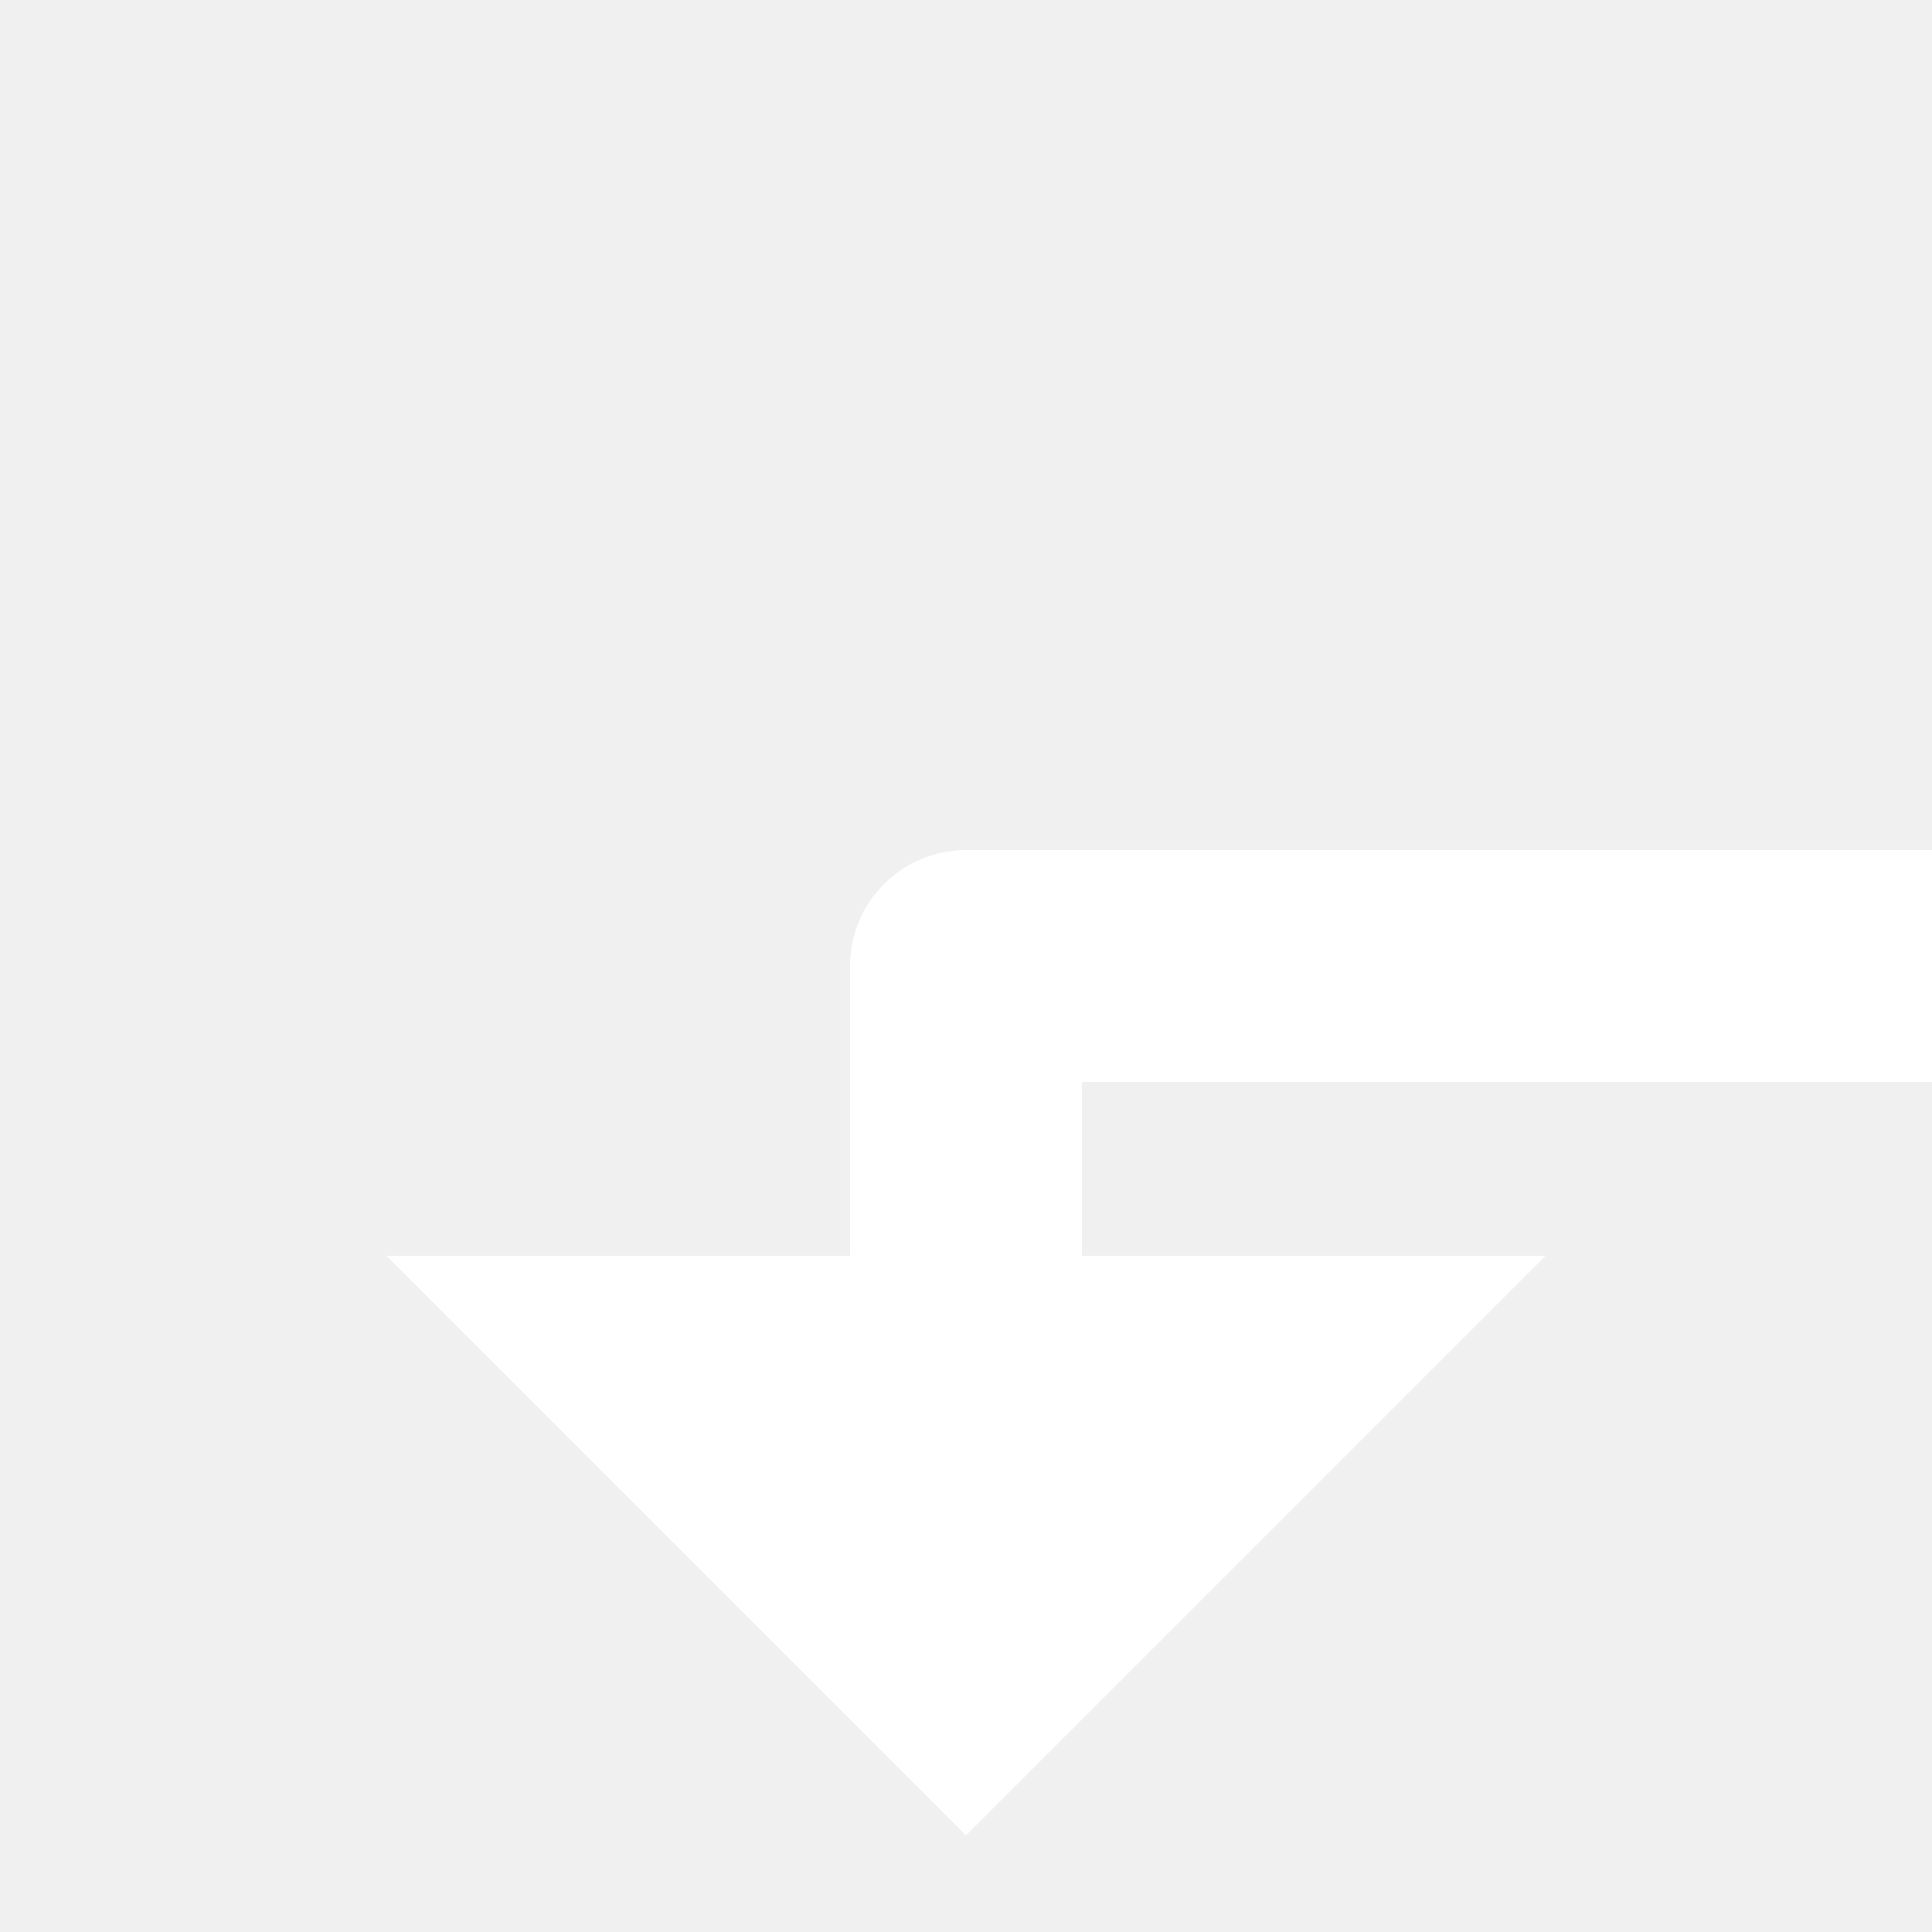
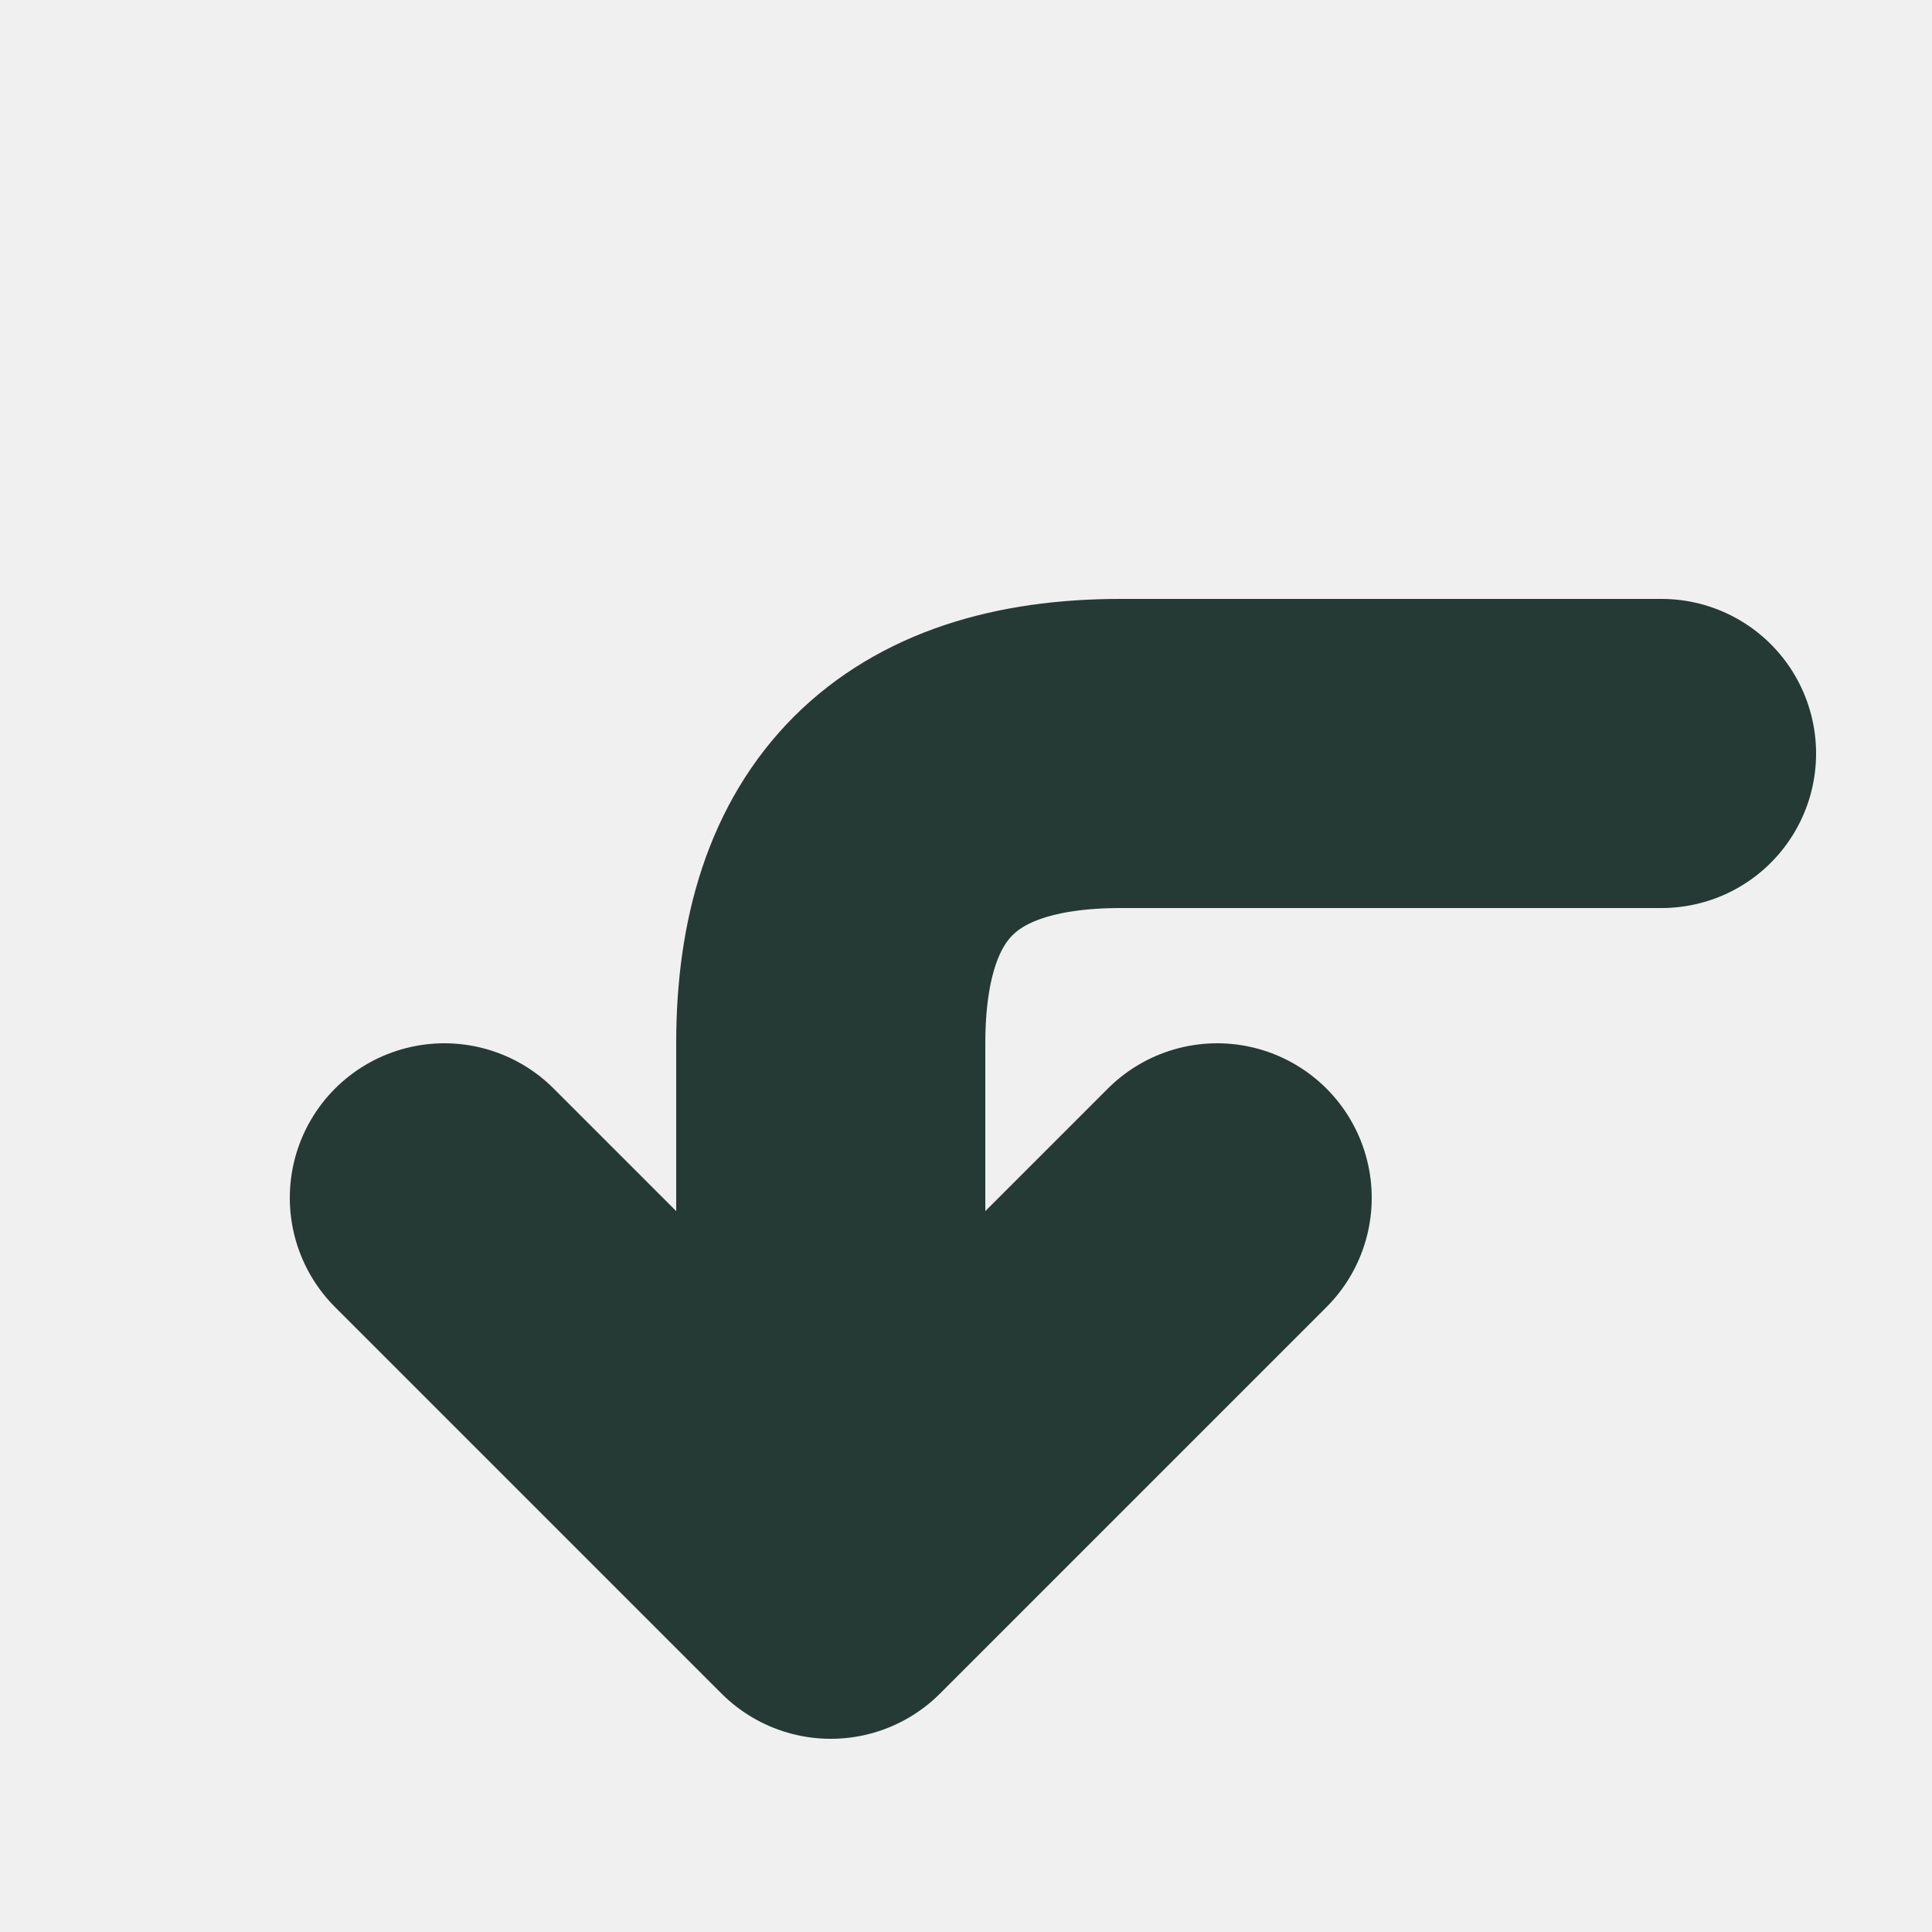
<svg xmlns="http://www.w3.org/2000/svg" viewBox="0 0 100 100" id="arr-rd">
-   <path d="M100 50 H 50 V 75" fill="none" stroke="#ffffff" stroke-width="12" stroke-linecap="round" stroke-linejoin="round" />
-   <path d="M50 95 L 20 65 H 80 Z" fill="#ffffff" />
+   <path d="M14 39 H42 Q57 39 57 54 V82 M37 62 L57 82 L77 62" transform="translate(100 0) scale(-1 1)" fill="none" stroke="#253a35" stroke-width="16" stroke-linecap="round" stroke-linejoin="round" />
</svg>
